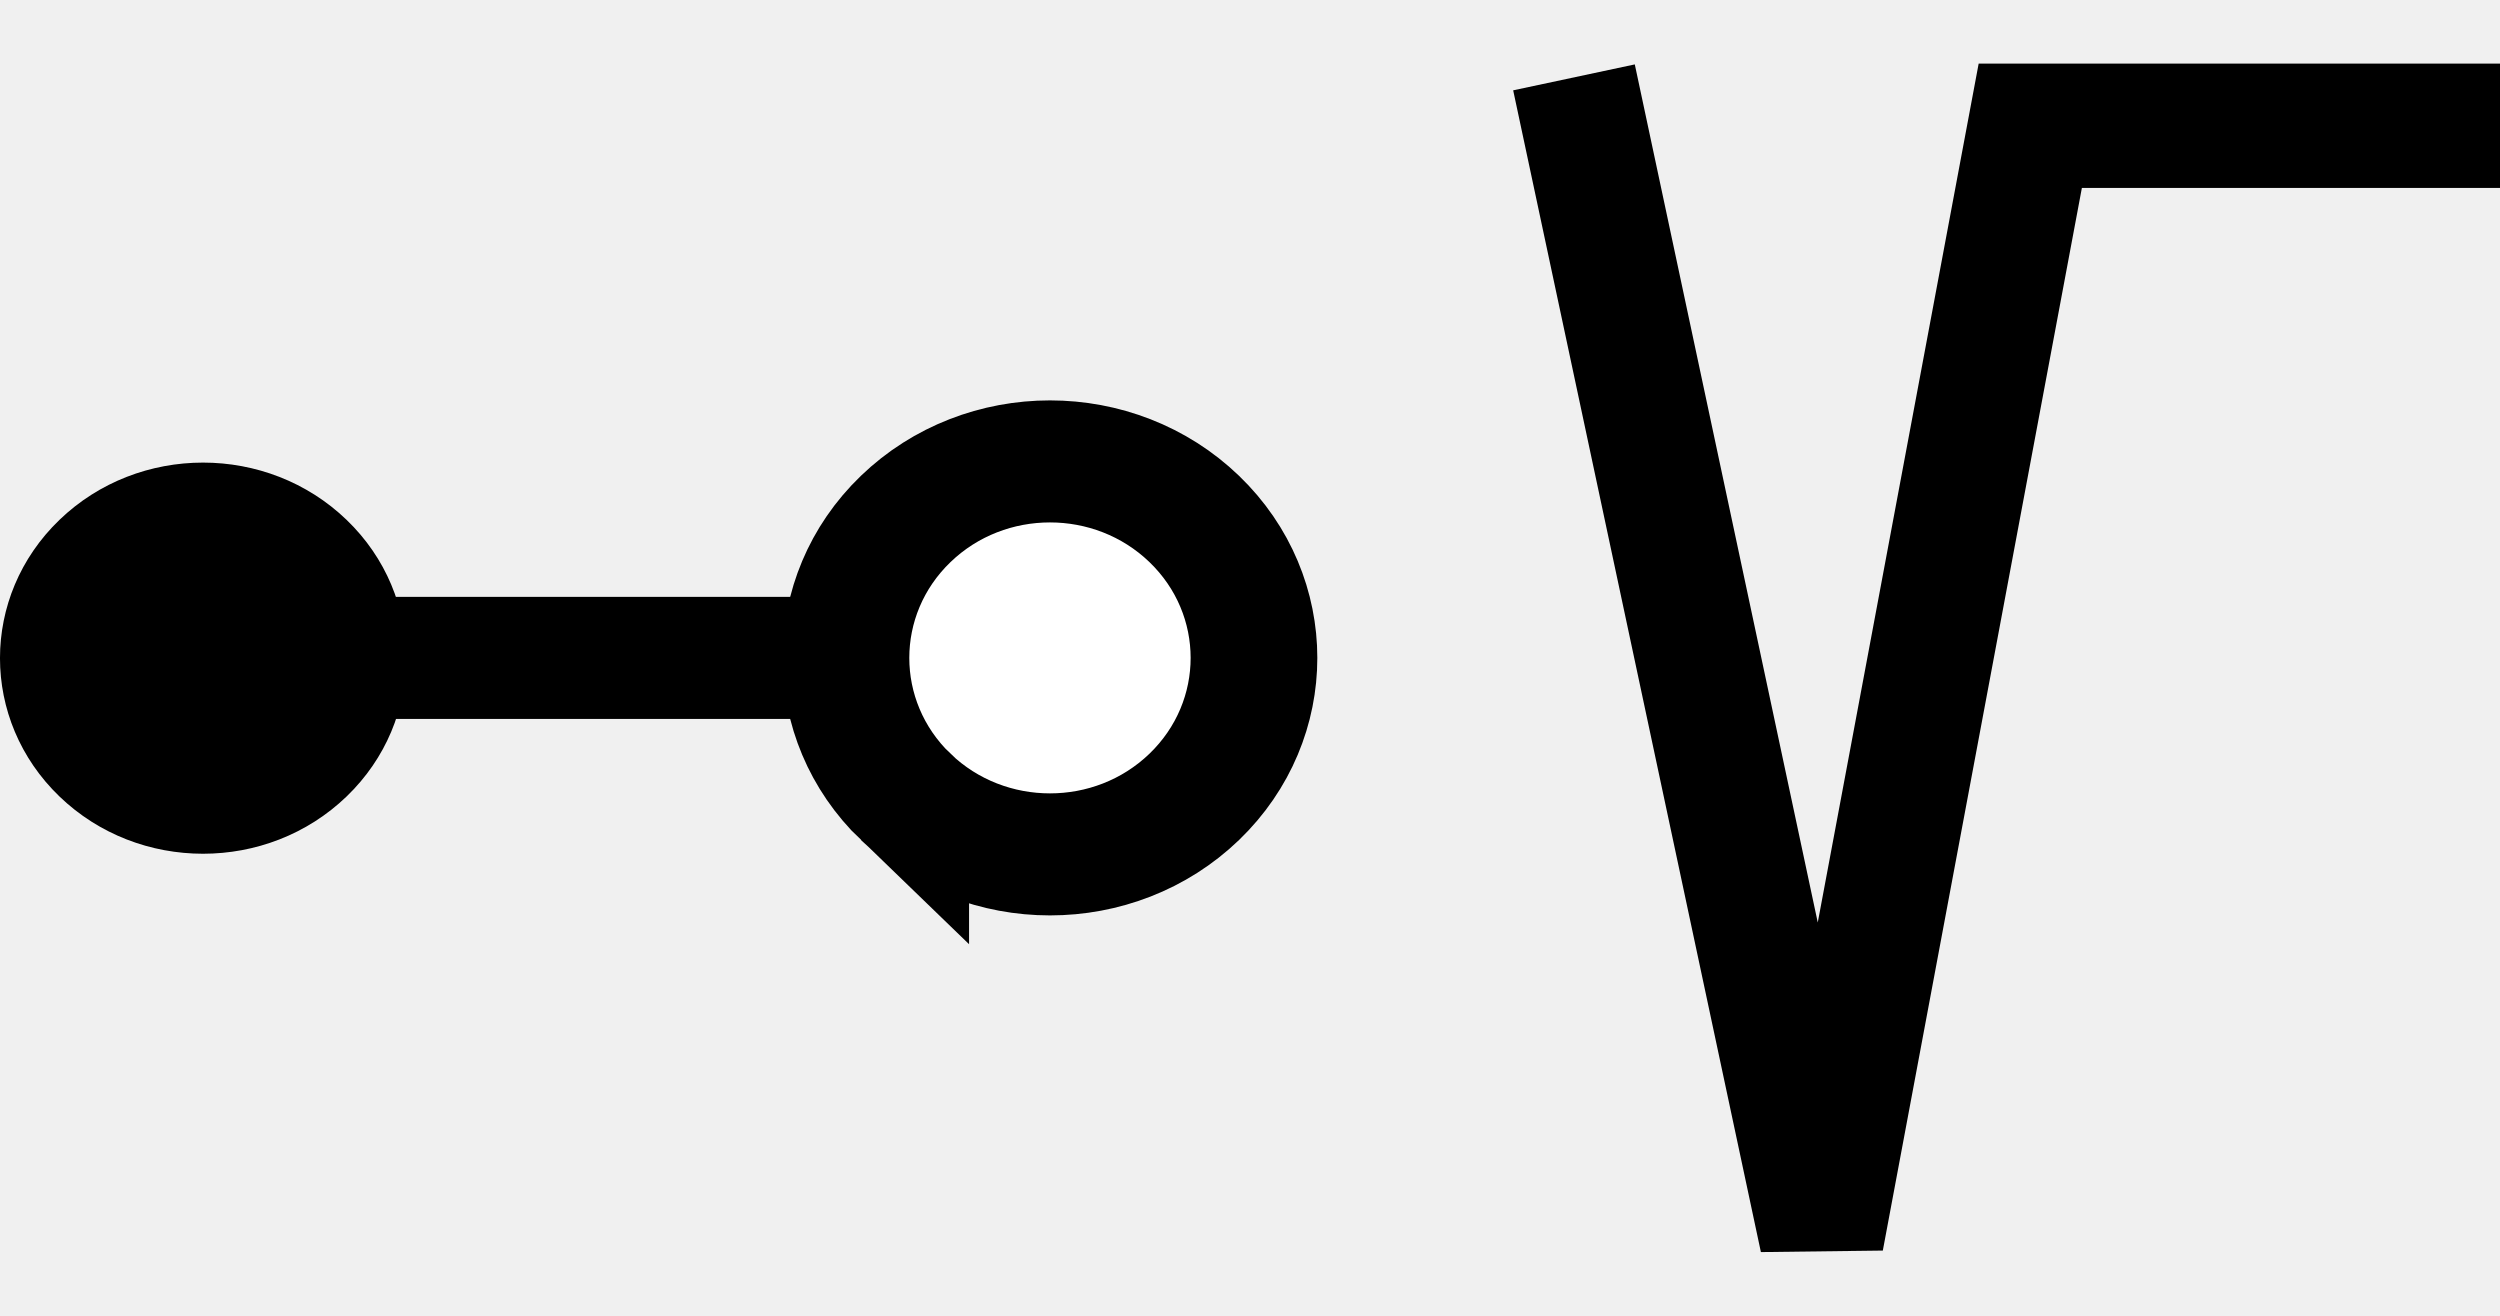
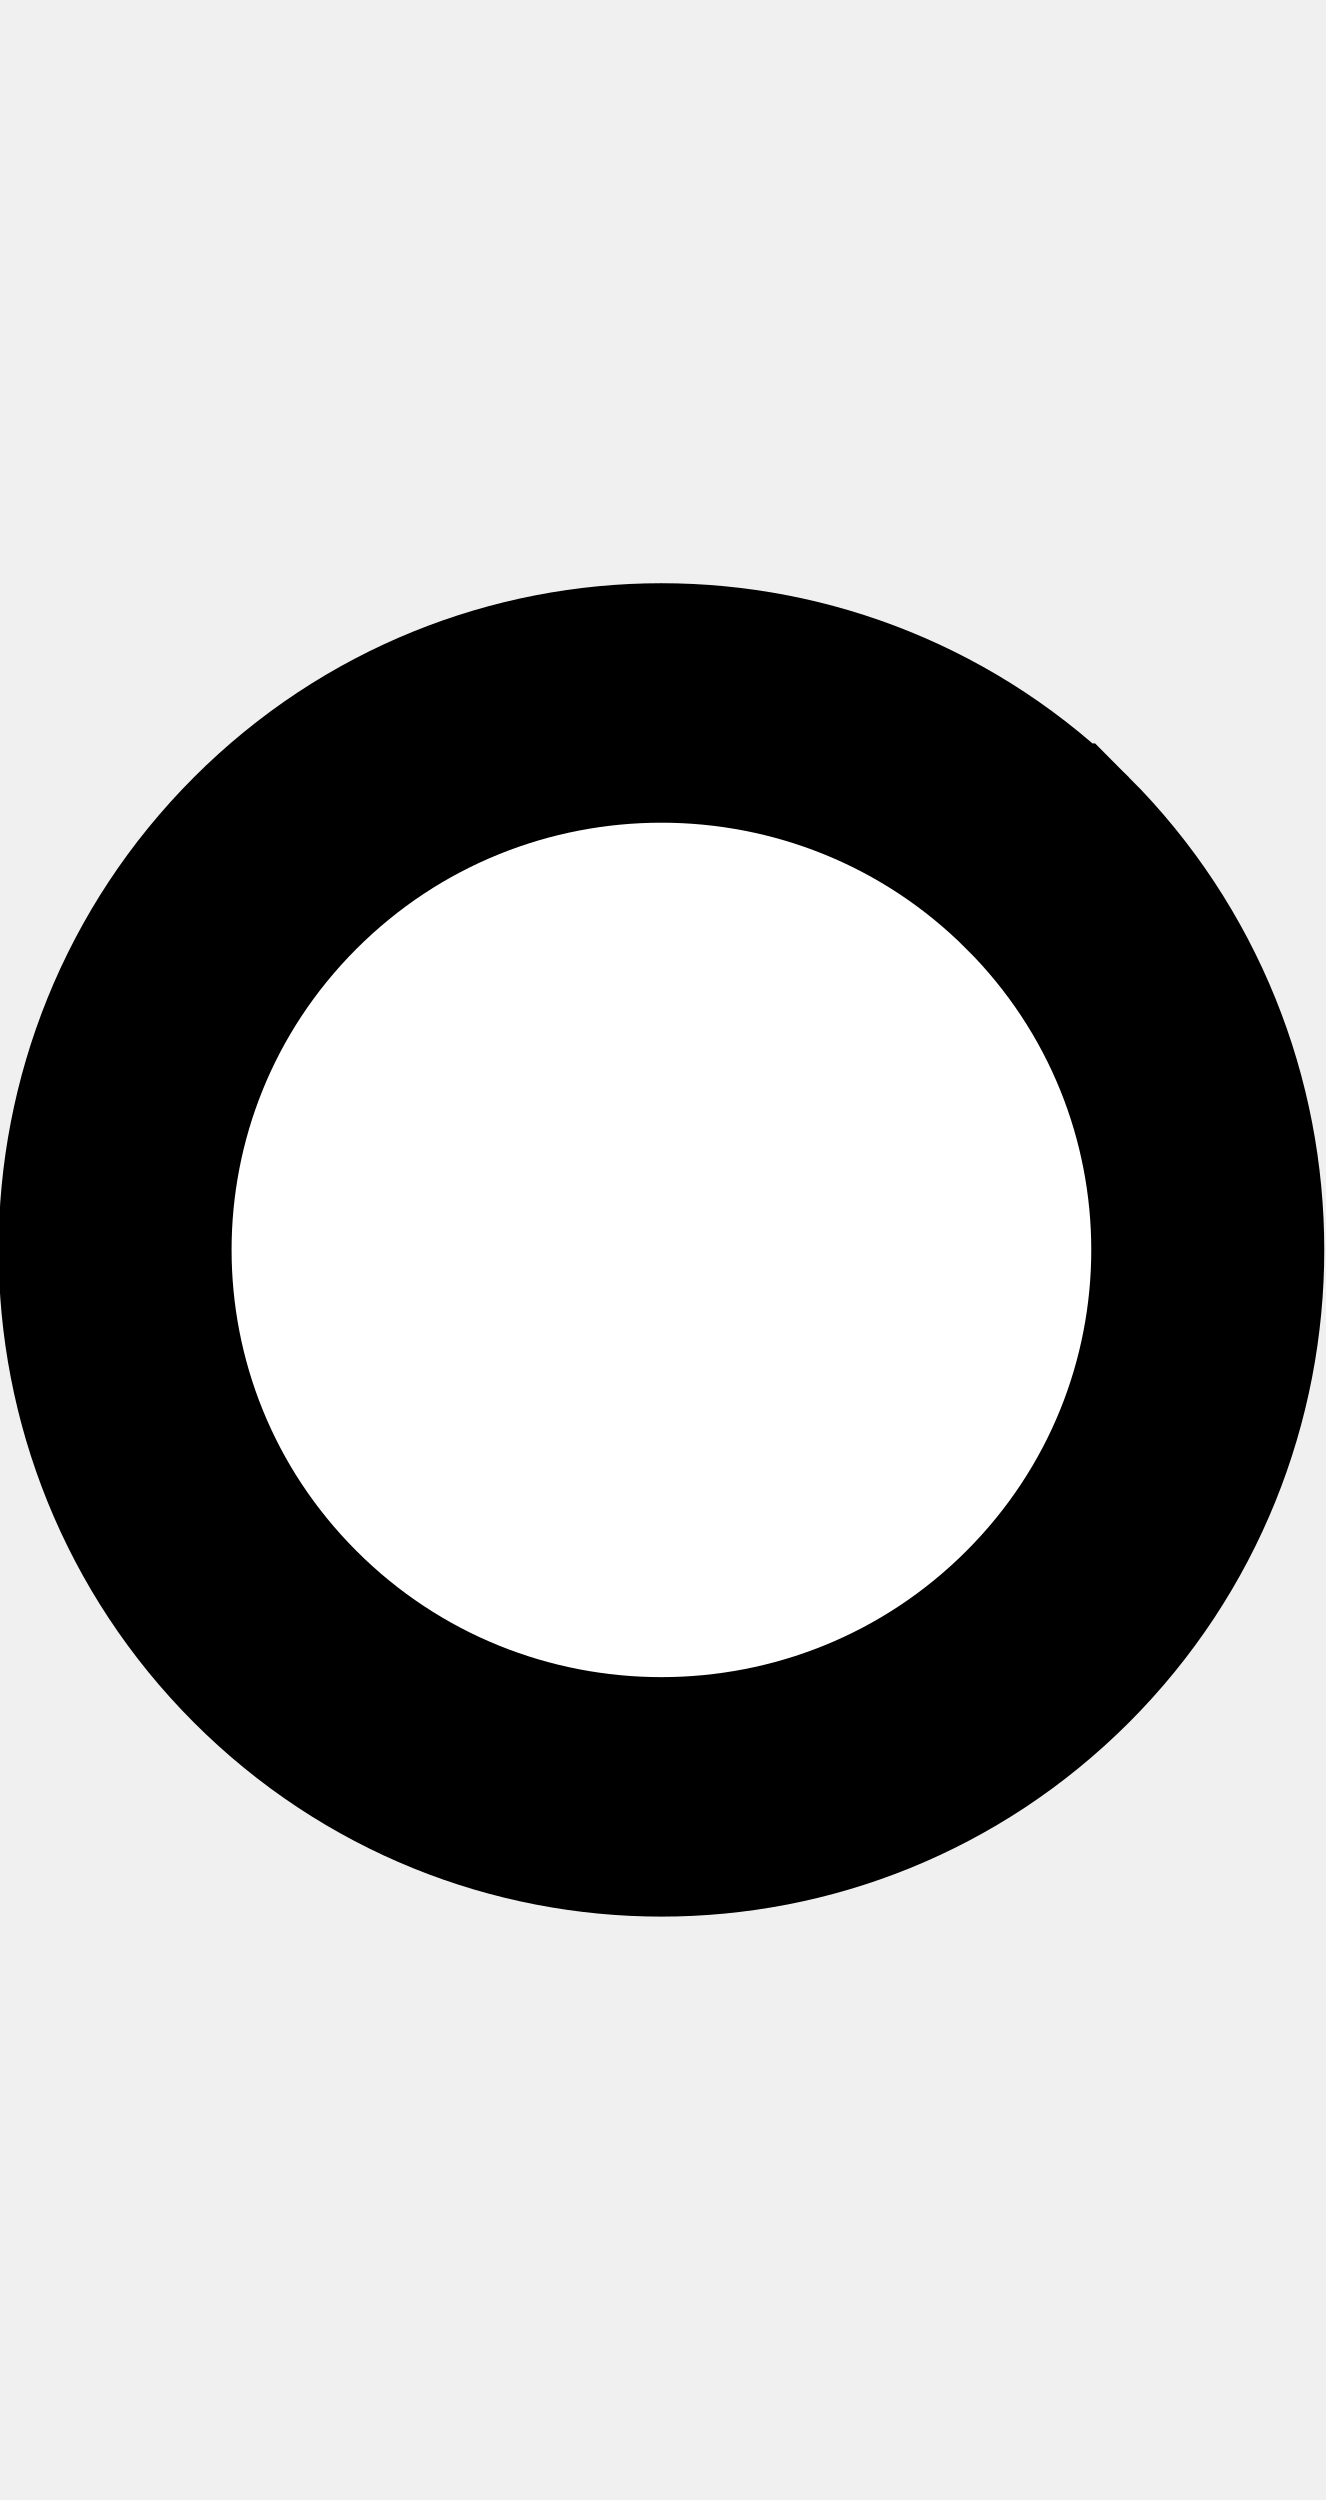
- <svg xmlns="http://www.w3.org/2000/svg" width="38" height="20" viewBox="0 0 38 20" version="1.1" id="svg3807">
+ <svg xmlns="http://www.w3.org/2000/svg" width="10.6" height="20" viewBox="0 0 10.6 20" version="1.1" id="svg3807">
  <g id="layer L1" transform="translate(0,10)">
    <g transform="translate(0,0)">
      <g id="layer1" transform="translate(0,-291.7083)">
        <g transform="matrix(1.172932,0,0,-0.9520283,-583.8196,-1486.07)" id="g10351" style="stroke-width:1.788;stroke-miterlimit:4;stroke-dasharray:none">
          <g transform="matrix(0.9094024,0,0,1.120415,45.09442,226.1223)" id="g10351-0" style="stroke-width:1.789;stroke-miterlimit:4;stroke-dasharray:none">
            <g id="g2601" transform="matrix(0.8925618,0,0,0.8925266,53.47671,-202.8362)" style="stroke-width:2.005">
              <g transform="matrix(0.9161032,0,0,-0.9078513,101.9969,-4745.411)" id="g14246" style="stroke-width:2.177;stroke-miterlimit:4;stroke-dasharray:none">
                <g transform="matrix(1.222974,0,0,1.234139,-146.3597,738.2648)" id="g14253">
                  <g transform="translate(-39.3611,1.9848)" id="g14264" style="stroke-width:1.772;stroke-miterlimit:4;stroke-dasharray:none">
                    <g id="g10359-10-8" transform="matrix(1,0,0,-1,-52.73343,-5050.882)" style="stroke-width:1.772;stroke-miterlimit:4;stroke-dasharray:none">
                      <g transform="matrix(1,0,0,-1,9.453375,-5051.509)" id="g14371">
                        <g id="g10364-8-3" transform="matrix(1,0,0,-1,-48.16121,-5051.049)" />
                        <g transform="translate(-27.1658,1.5491)" id="g14427">
                          <g id="g10367-880-7" transform="matrix(1,0,0,-1,-48.16121,-5051.049)" />
                          <g transform="translate(-45.4538,2.7243)" id="g14438">
                            <g id="g10370-7-5" transform="matrix(1,0,0,-1,-48.16121,-5051.049)" />
                            <g transform="translate(-30.4313,0.6037)" id="g14451">
                              <g id="g12601" style="stroke-width:2.605;stroke-miterlimit:4;stroke-dasharray:none" transform="matrix(0.6486516,0,0,0.7128036,230.9036,-908.8502)">
                                <g style="stroke-width:1.48;stroke-miterlimit:4;stroke-dasharray:none" transform="matrix(1.846011,0,0,-1.679871,592.5355,-3070.463)" id="g4509-93-8">
                                  <g id="g20055" transform="matrix(0.8002002,0,0,0.8223537,5.468814,10.95793)" style="stroke-width:1.824">
                                    <g id="g20314" transform="matrix(0.9998634,0,0,-1,0.00611664,131.9087)" style="stroke-width:1.824">
                                      <g id="g22529" transform="matrix(-1,0,0,1,94.44605,-1.6809064e-6)">
                                        <g id="g22811" transform="matrix(1,0,0,-1,0,132.1269)">
-                                           <g id="g1305">
-                                             <g id="g2215" transform="translate(-4.2196546e-7,9.52066)">
-                                               <g id="g14309-0-8-3-8" transform="matrix(0,-0.8302384,-0.885941,0,-2210.091,692.936)" style="stroke-width:2.127;stroke-miterlimit:4;stroke-dasharray:none">
-                                                 <g id="g11705" style="stroke-width:2.127;stroke-miterlimit:4;stroke-dasharray:none">
-                                                   <path style="fill:none;fill-rule:evenodd;stroke:#000000;stroke-width:2.127;stroke-linecap:butt;stroke-linejoin:miter;stroke-miterlimit:4;stroke-dasharray:none;stroke-opacity:1" d="m 766.519,-2541.015 v -12.66" id="path4186-6-2-41-1-9-8-7-0-46-3-4-9-9-9-7-7-8-4-4-0-6-8-0" />
-                                                   <path id="path3355-32-59-4-94-6-5-4-3-9-0-4-8-5-9-4-9-0-2-8-6-5" d="m 768.941,-2542.681 a 3.426,3.426 0 0 1 -10e-5,4.844 3.426,3.426 0 0 1 -4.844,0 3.426,3.426 0 0 1 -1e-4,-4.844 3.426,3.426 0 0 1 4.845,0 z" style="fill:#ffffff;fill-opacity:1;fill-rule:evenodd;stroke:#000000;stroke-width:2.127;stroke-linecap:butt;stroke-linejoin:miter;stroke-miterlimit:4;stroke-dasharray:none;stroke-opacity:1" />
-                                                   <circle style="fill:#000000;fill-opacity:1;fill-rule:evenodd;stroke:none;stroke-width:2.127;stroke-linecap:butt;stroke-linejoin:miter;stroke-miterlimit:4;stroke-dasharray:none;stroke-opacity:1" id="path3355-3-9-5-1-15-1-2-4-2-5-9-6-8-2-6-5-25-9-5-9-8-4-9-3-3-4-3-7-8-0-6" cx="-2348.303" cy="1264.275" r="3.409" transform="rotate(135)" />
-                                                 </g>
-                                               </g>
-                                             </g>
-                                           </g>
+                                           <path style="fill:#ffffff;fill-opacity:1;fill-rule:evenodd;stroke:#000000;stroke-width:1.824;stroke-linecap:butt;stroke-linejoin:miter;stroke-miterlimit:4;stroke-dasharray:none;stroke-opacity:1" d="m 47.844,69.01 a 4.277,4.166 0 0 1 1.25e-4,-5.892 4.277,4.166 0 0 1 6.048,0 4.277,4.166 0 0 1 1.24e-4,5.892 4.277,4.166 0 0 1 -6.048,0 z" id="path3355-32-59-4-94-6-5-9-6-1-3" />
                                        </g>
                                      </g>
                                    </g>
                                  </g>
                                </g>
                              </g>
                            </g>
                          </g>
                        </g>
                      </g>
                    </g>
                  </g>
                </g>
              </g>
            </g>
          </g>
        </g>
      </g>
    </g>
-     <g transform="translate(23,0)">
-       <g transform="translate(0,0)">
-         <g id="layer1" transform="translate(0,-291.7083)">
-           <g transform="matrix(1.172932,0,0,-0.9520283,-583.8196,-1486.07)" id="g10351" style="stroke-width:1.788;stroke-miterlimit:4;stroke-dasharray:none">
-             <g transform="matrix(0.9094024,0,0,1.120415,45.09442,226.1223)" id="g10351-0" style="stroke-width:1.789;stroke-miterlimit:4;stroke-dasharray:none">
-               <g id="g2601" transform="matrix(0.8925618,0,0,0.8925266,53.47671,-202.8362)" style="stroke-width:2.005">
-                 <g transform="matrix(-1.120371,0,0,1.120415,1114.52,239.3698)" id="g10356">
-                   <path style="fill:none;fill-rule:evenodd;stroke:#000000;stroke-width:1.772;stroke-linecap:butt;stroke-linejoin:miter;stroke-miterlimit:4;stroke-dasharray:none;stroke-opacity:1" d="m 549.644,-1871.022 -3.53,-16.555 -2.972,15.865 h -6.694" id="path4186-6-7-94-7-8-3-4-9-6-9-9-8-7-3-2" />
-                 </g>
-               </g>
-             </g>
-           </g>
-         </g>
-       </g>
-     </g>
  </g>
</svg>
